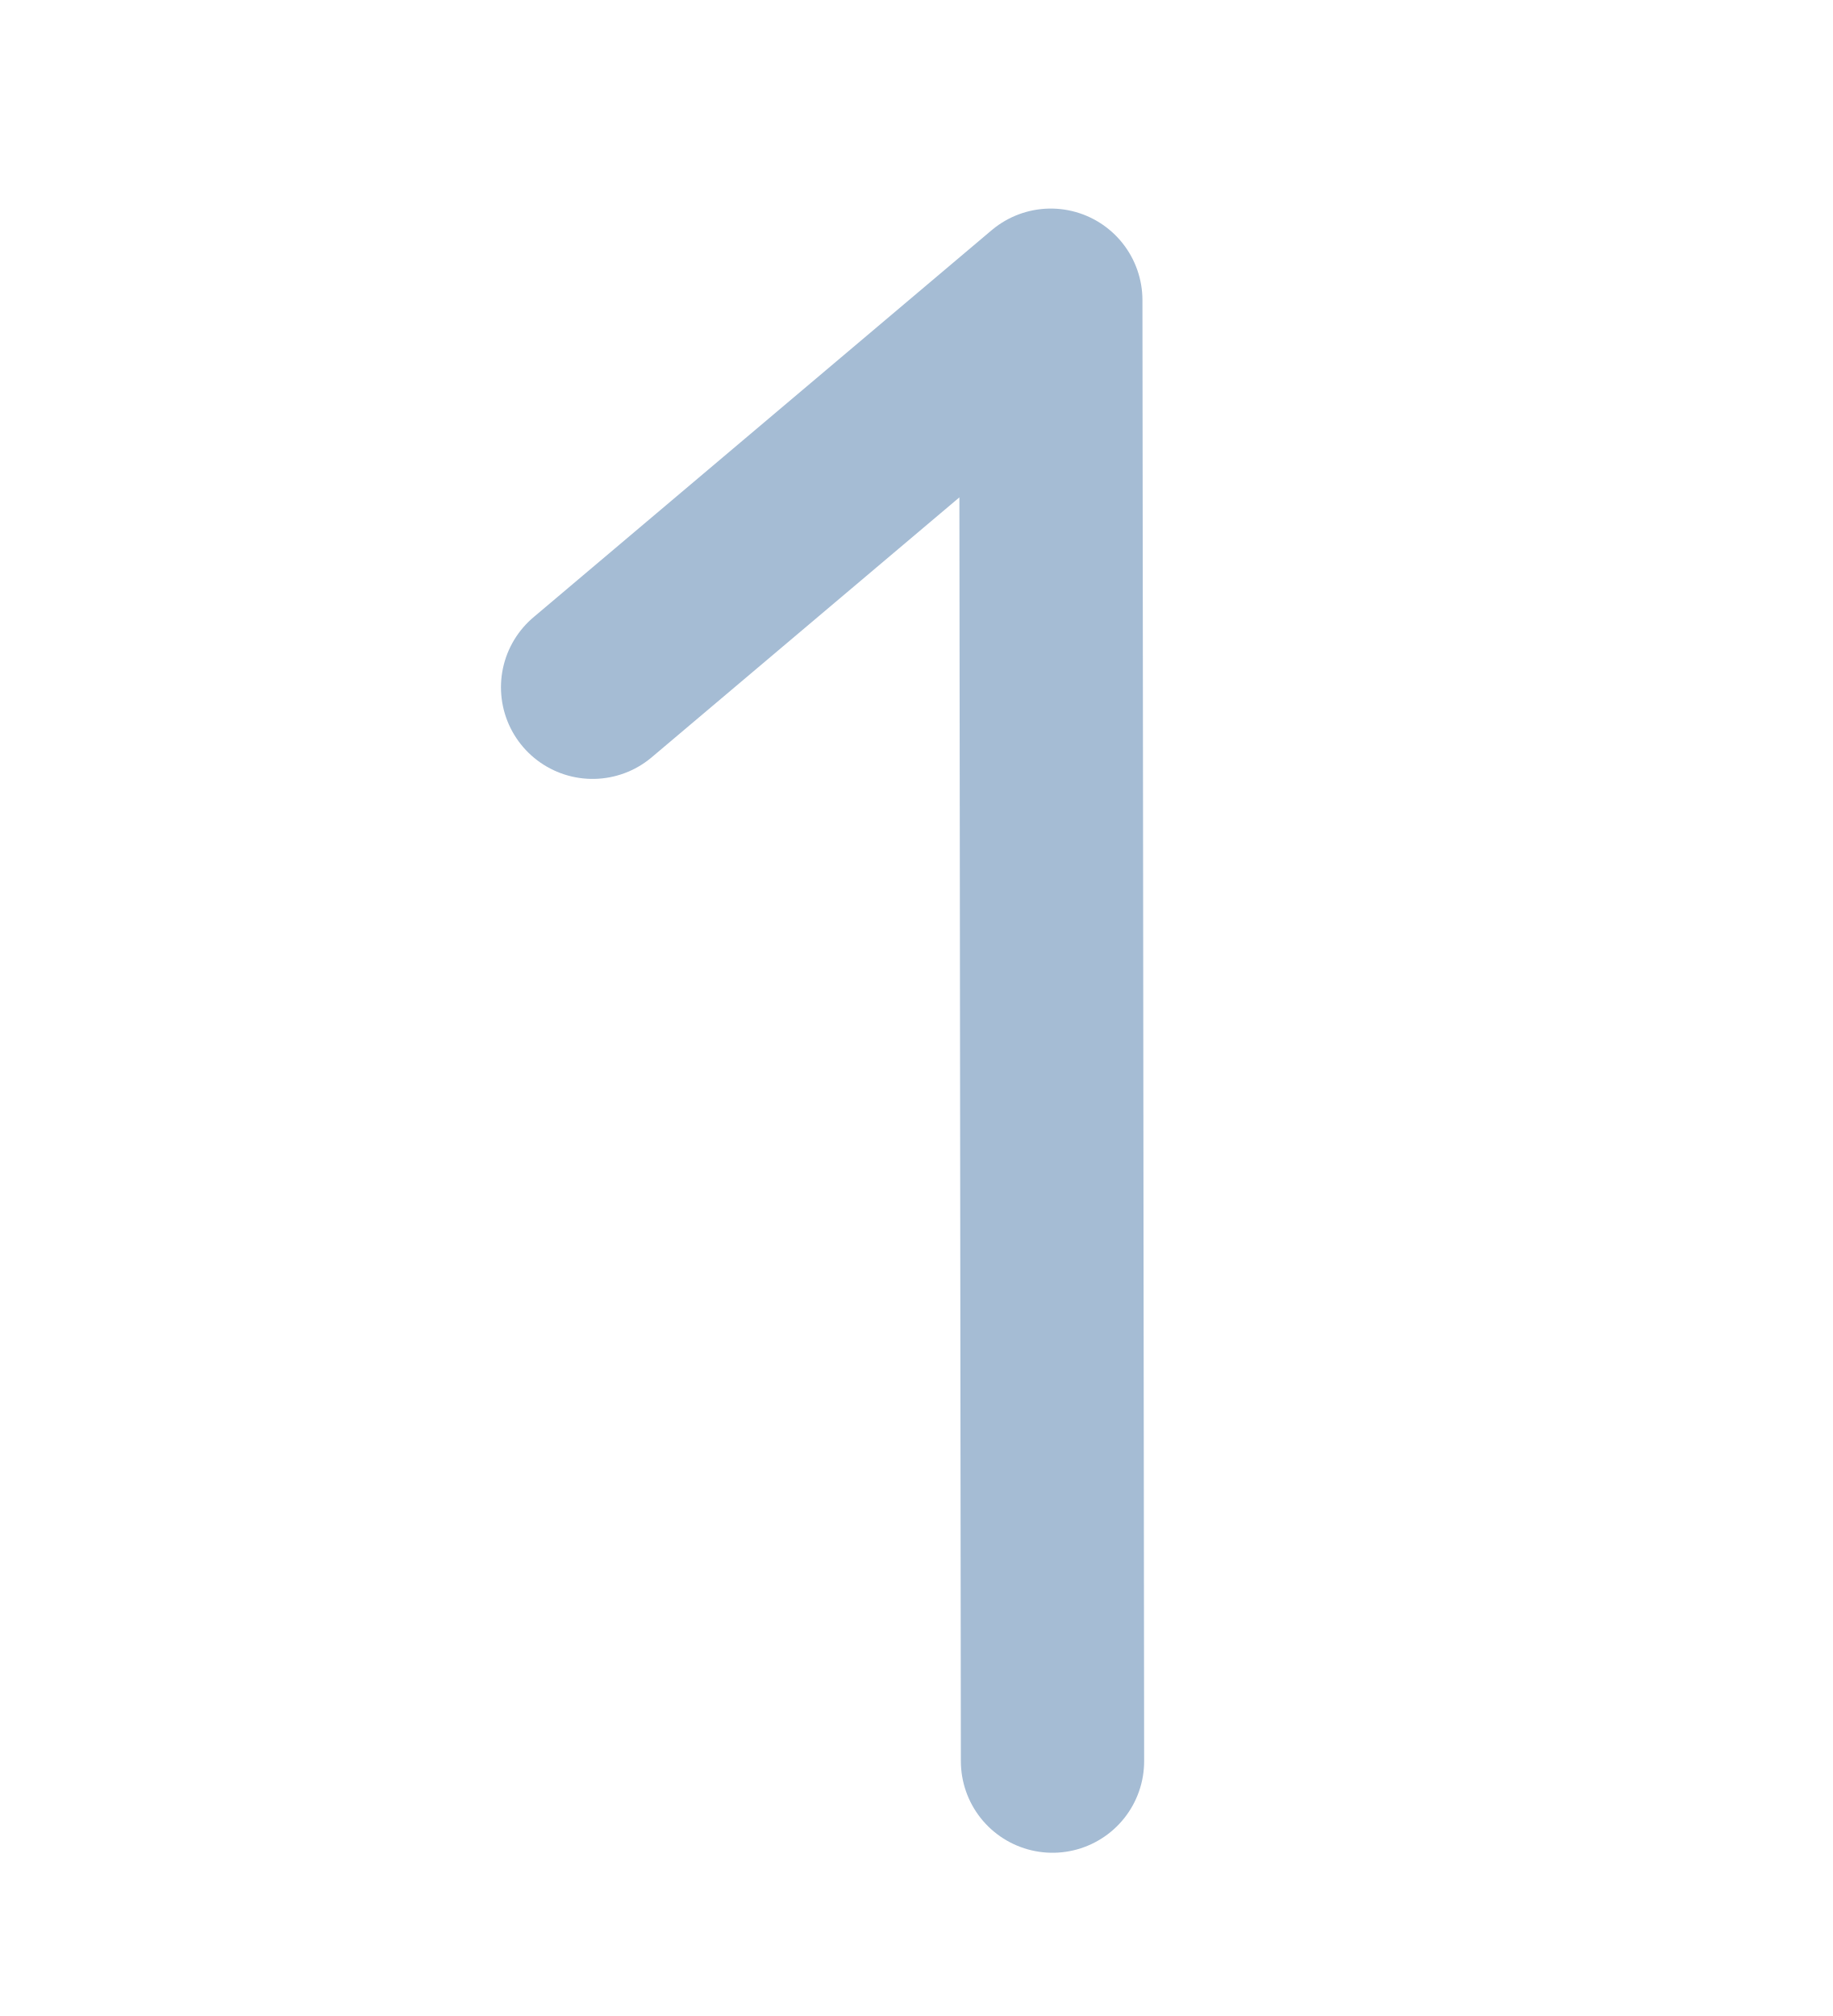
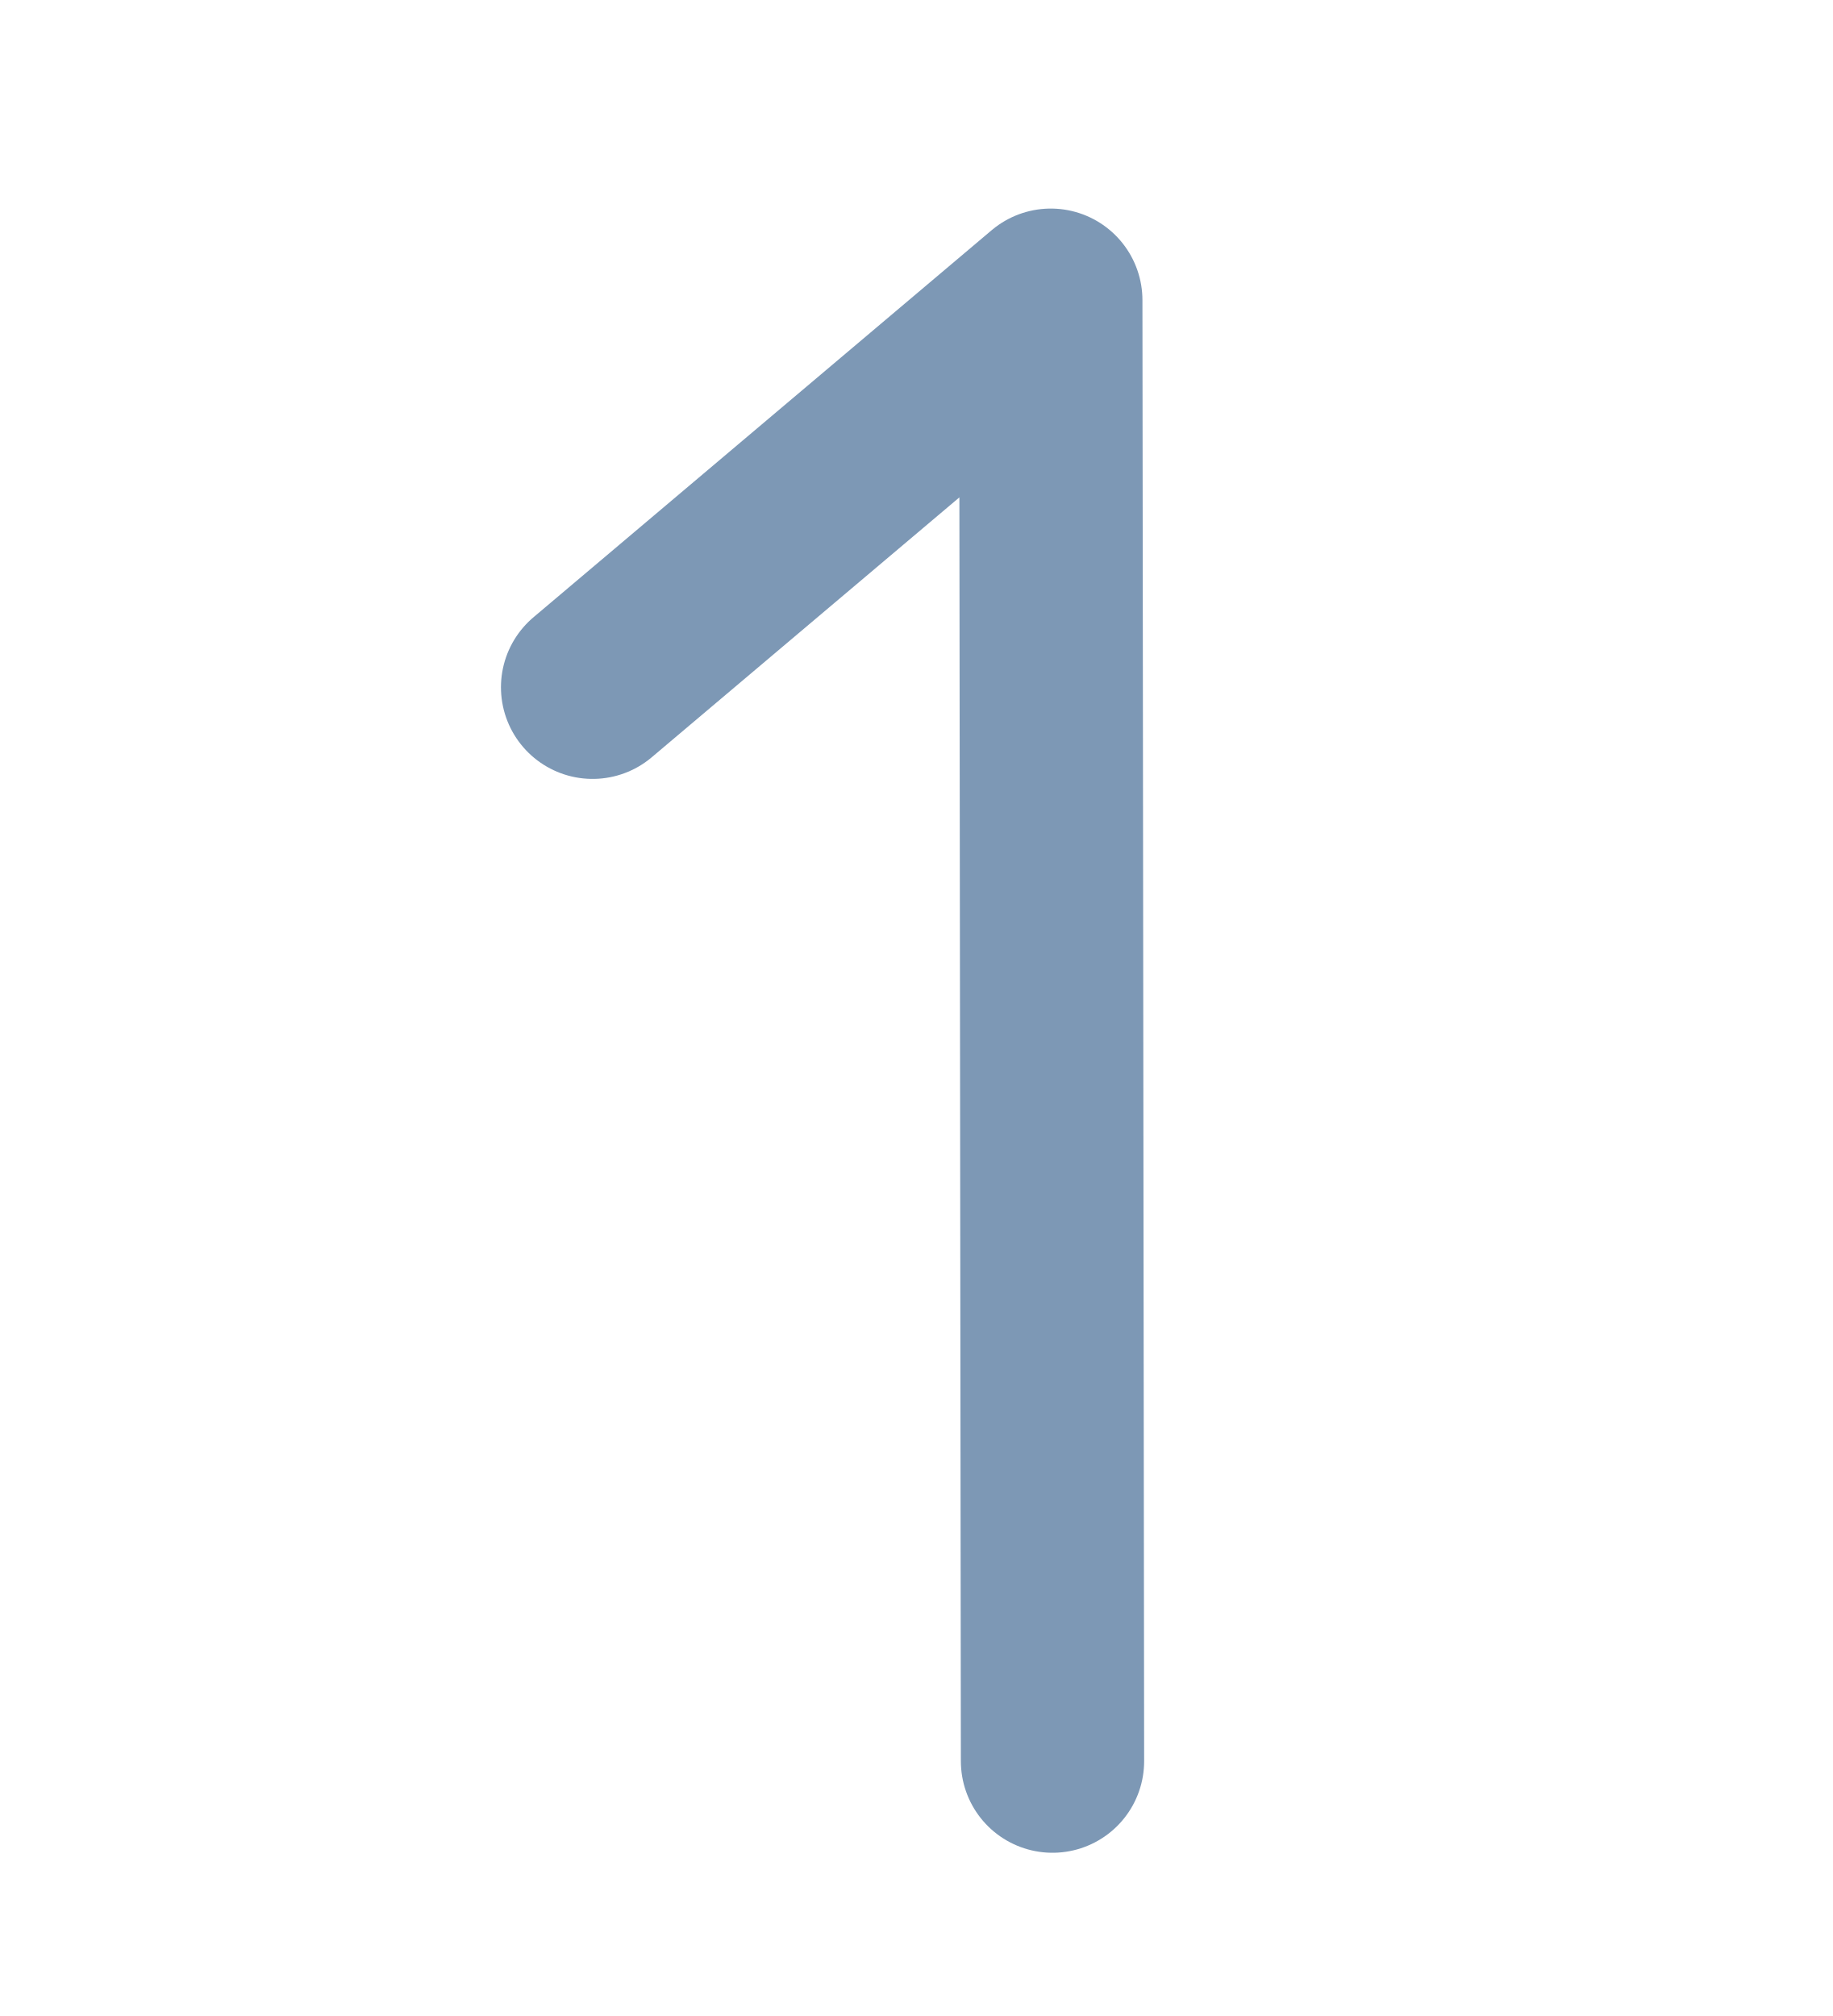
<svg xmlns="http://www.w3.org/2000/svg" width="24.00" viewBox="0.00 0.00 150 165">
  <g stroke-linecap="round" id="Layer_11">
-     <path d="M48.50,56.25 C48.50,56.25 86.00,24.57 86.00,24.57 C86.00,24.57 86.14,144.14 86.14,144.14" fill="none" stroke="#a5bcd4" stroke-width="15.00" stroke-opacity="1.00" stroke-linejoin="round" />
+     <path d="M48.50,56.25 C48.50,56.25 86.00,24.57 86.00,24.57 C86.00,24.57 86.14,144.14 86.14,144.14" fill="none" stroke="#7d98b5" stroke-width="15.00" stroke-opacity="1.00" stroke-linejoin="round" />
  </g>
</svg>
